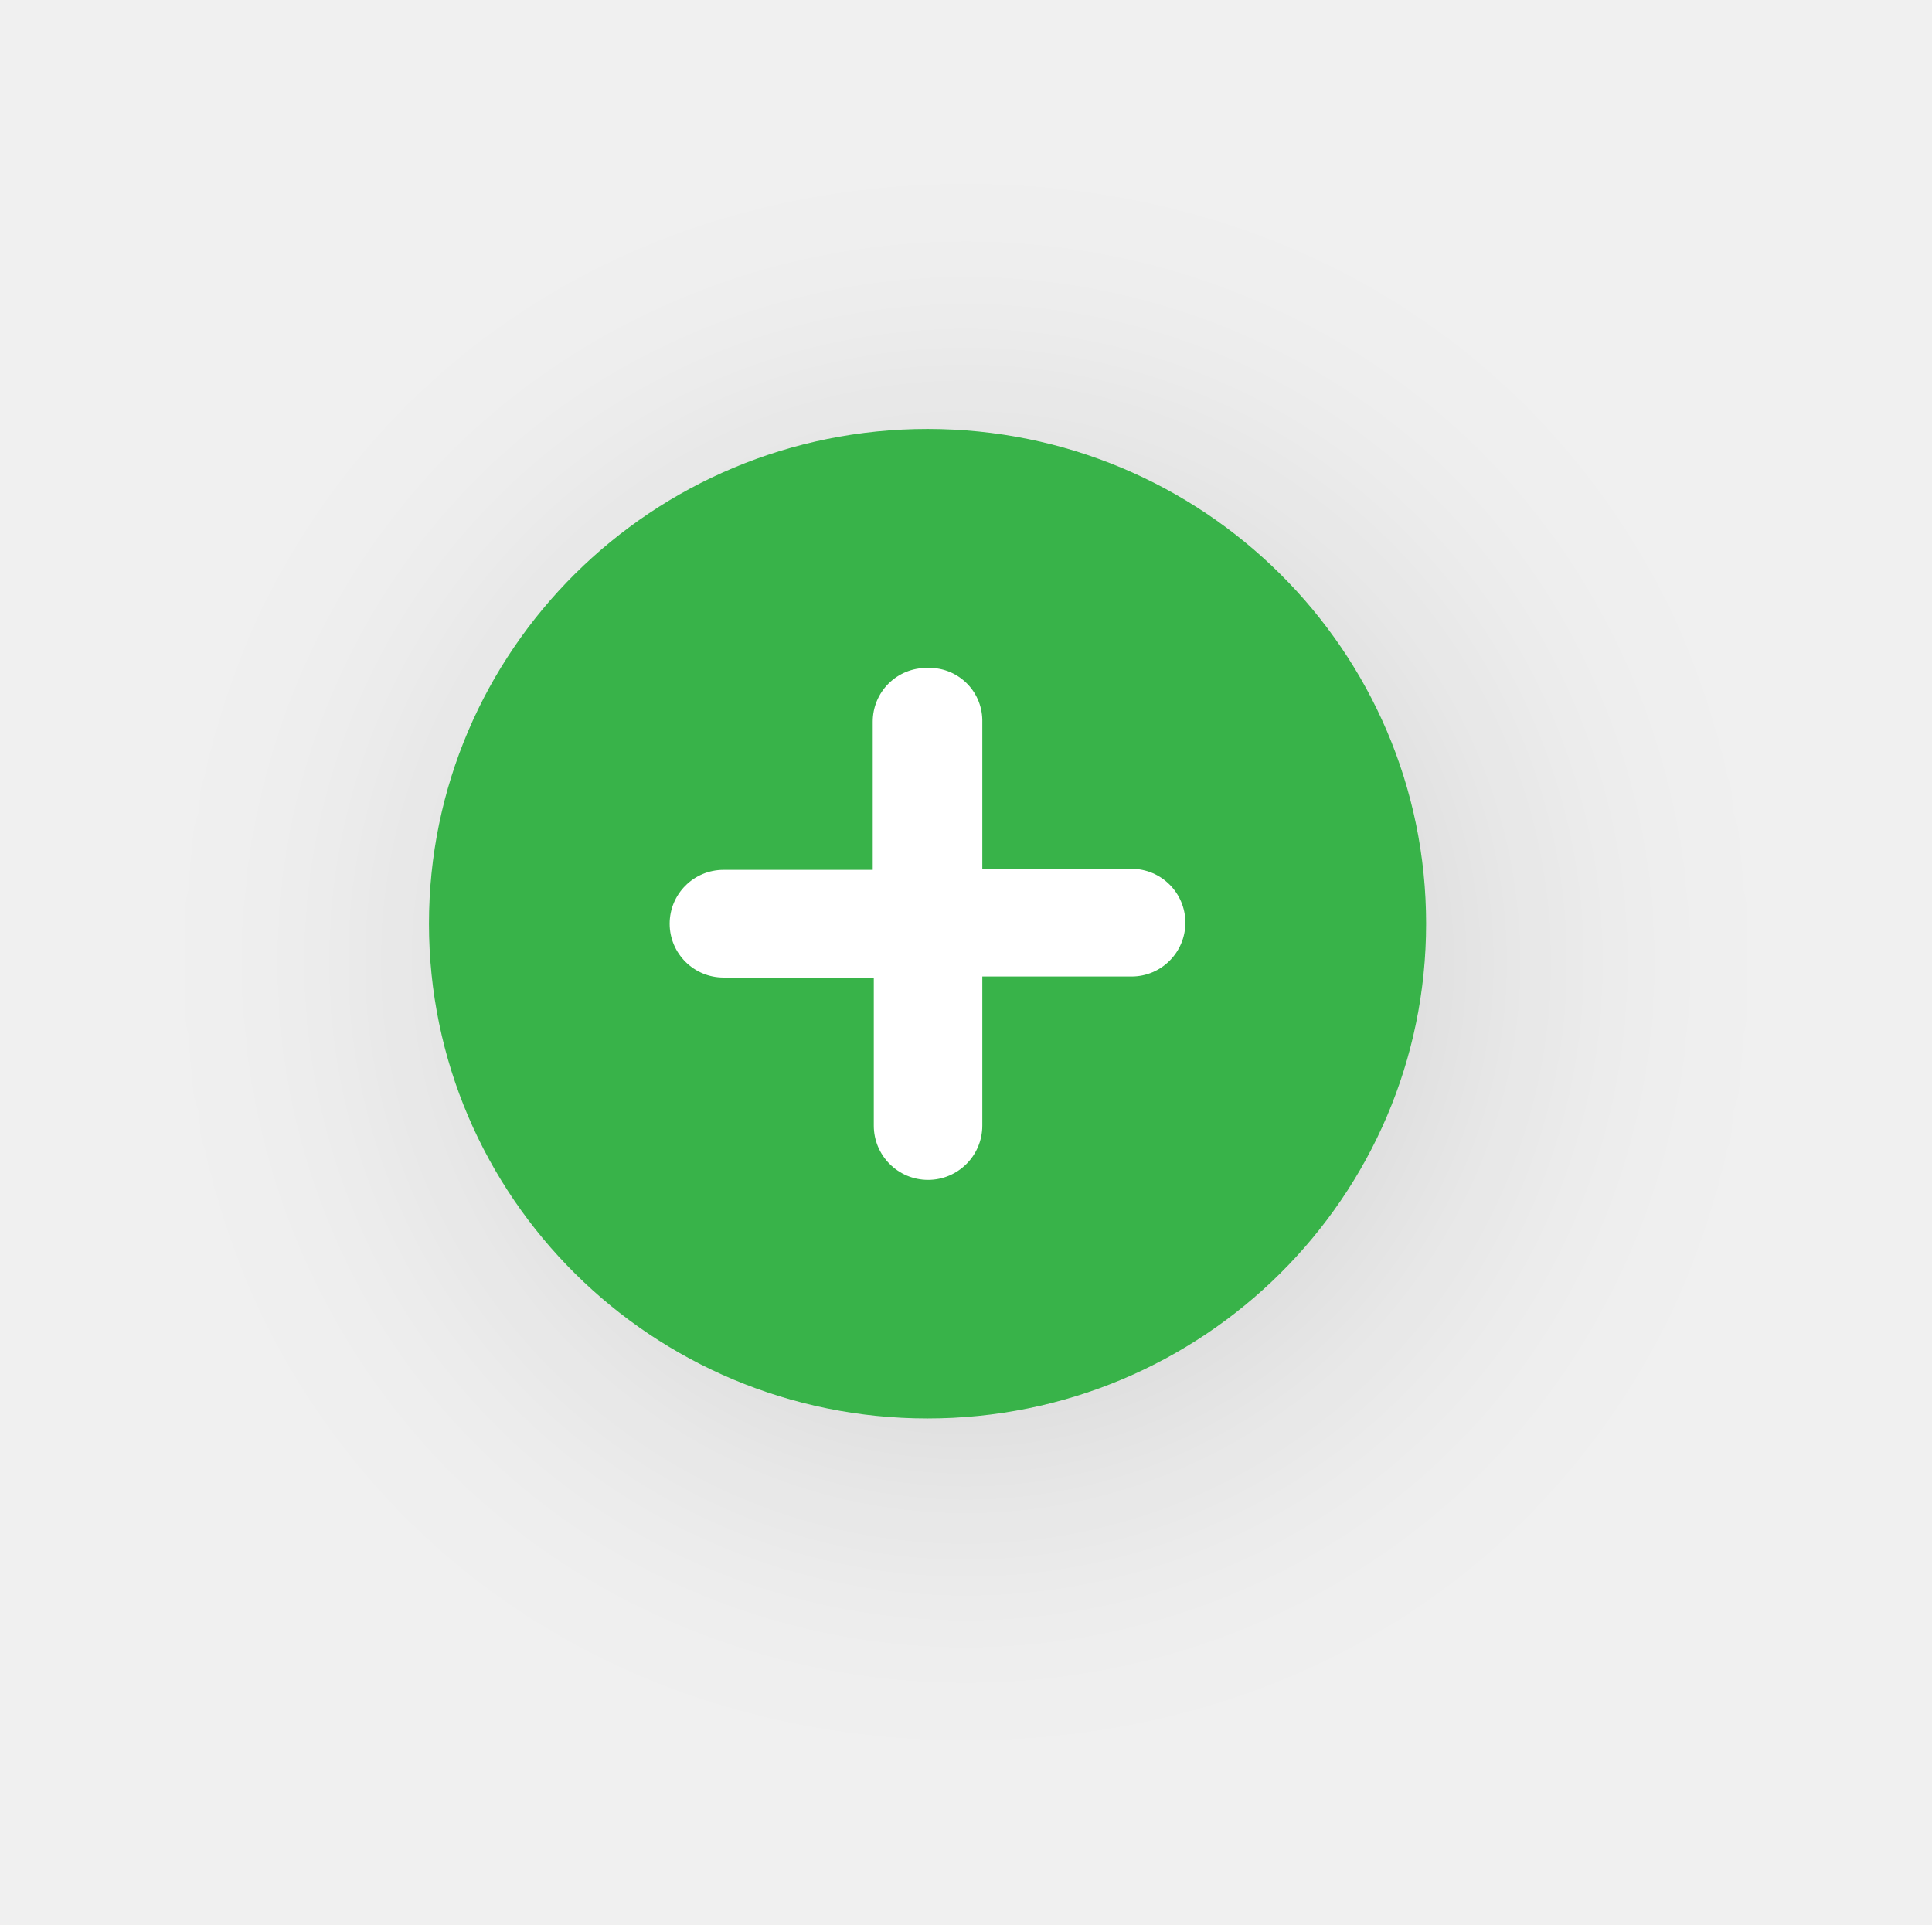
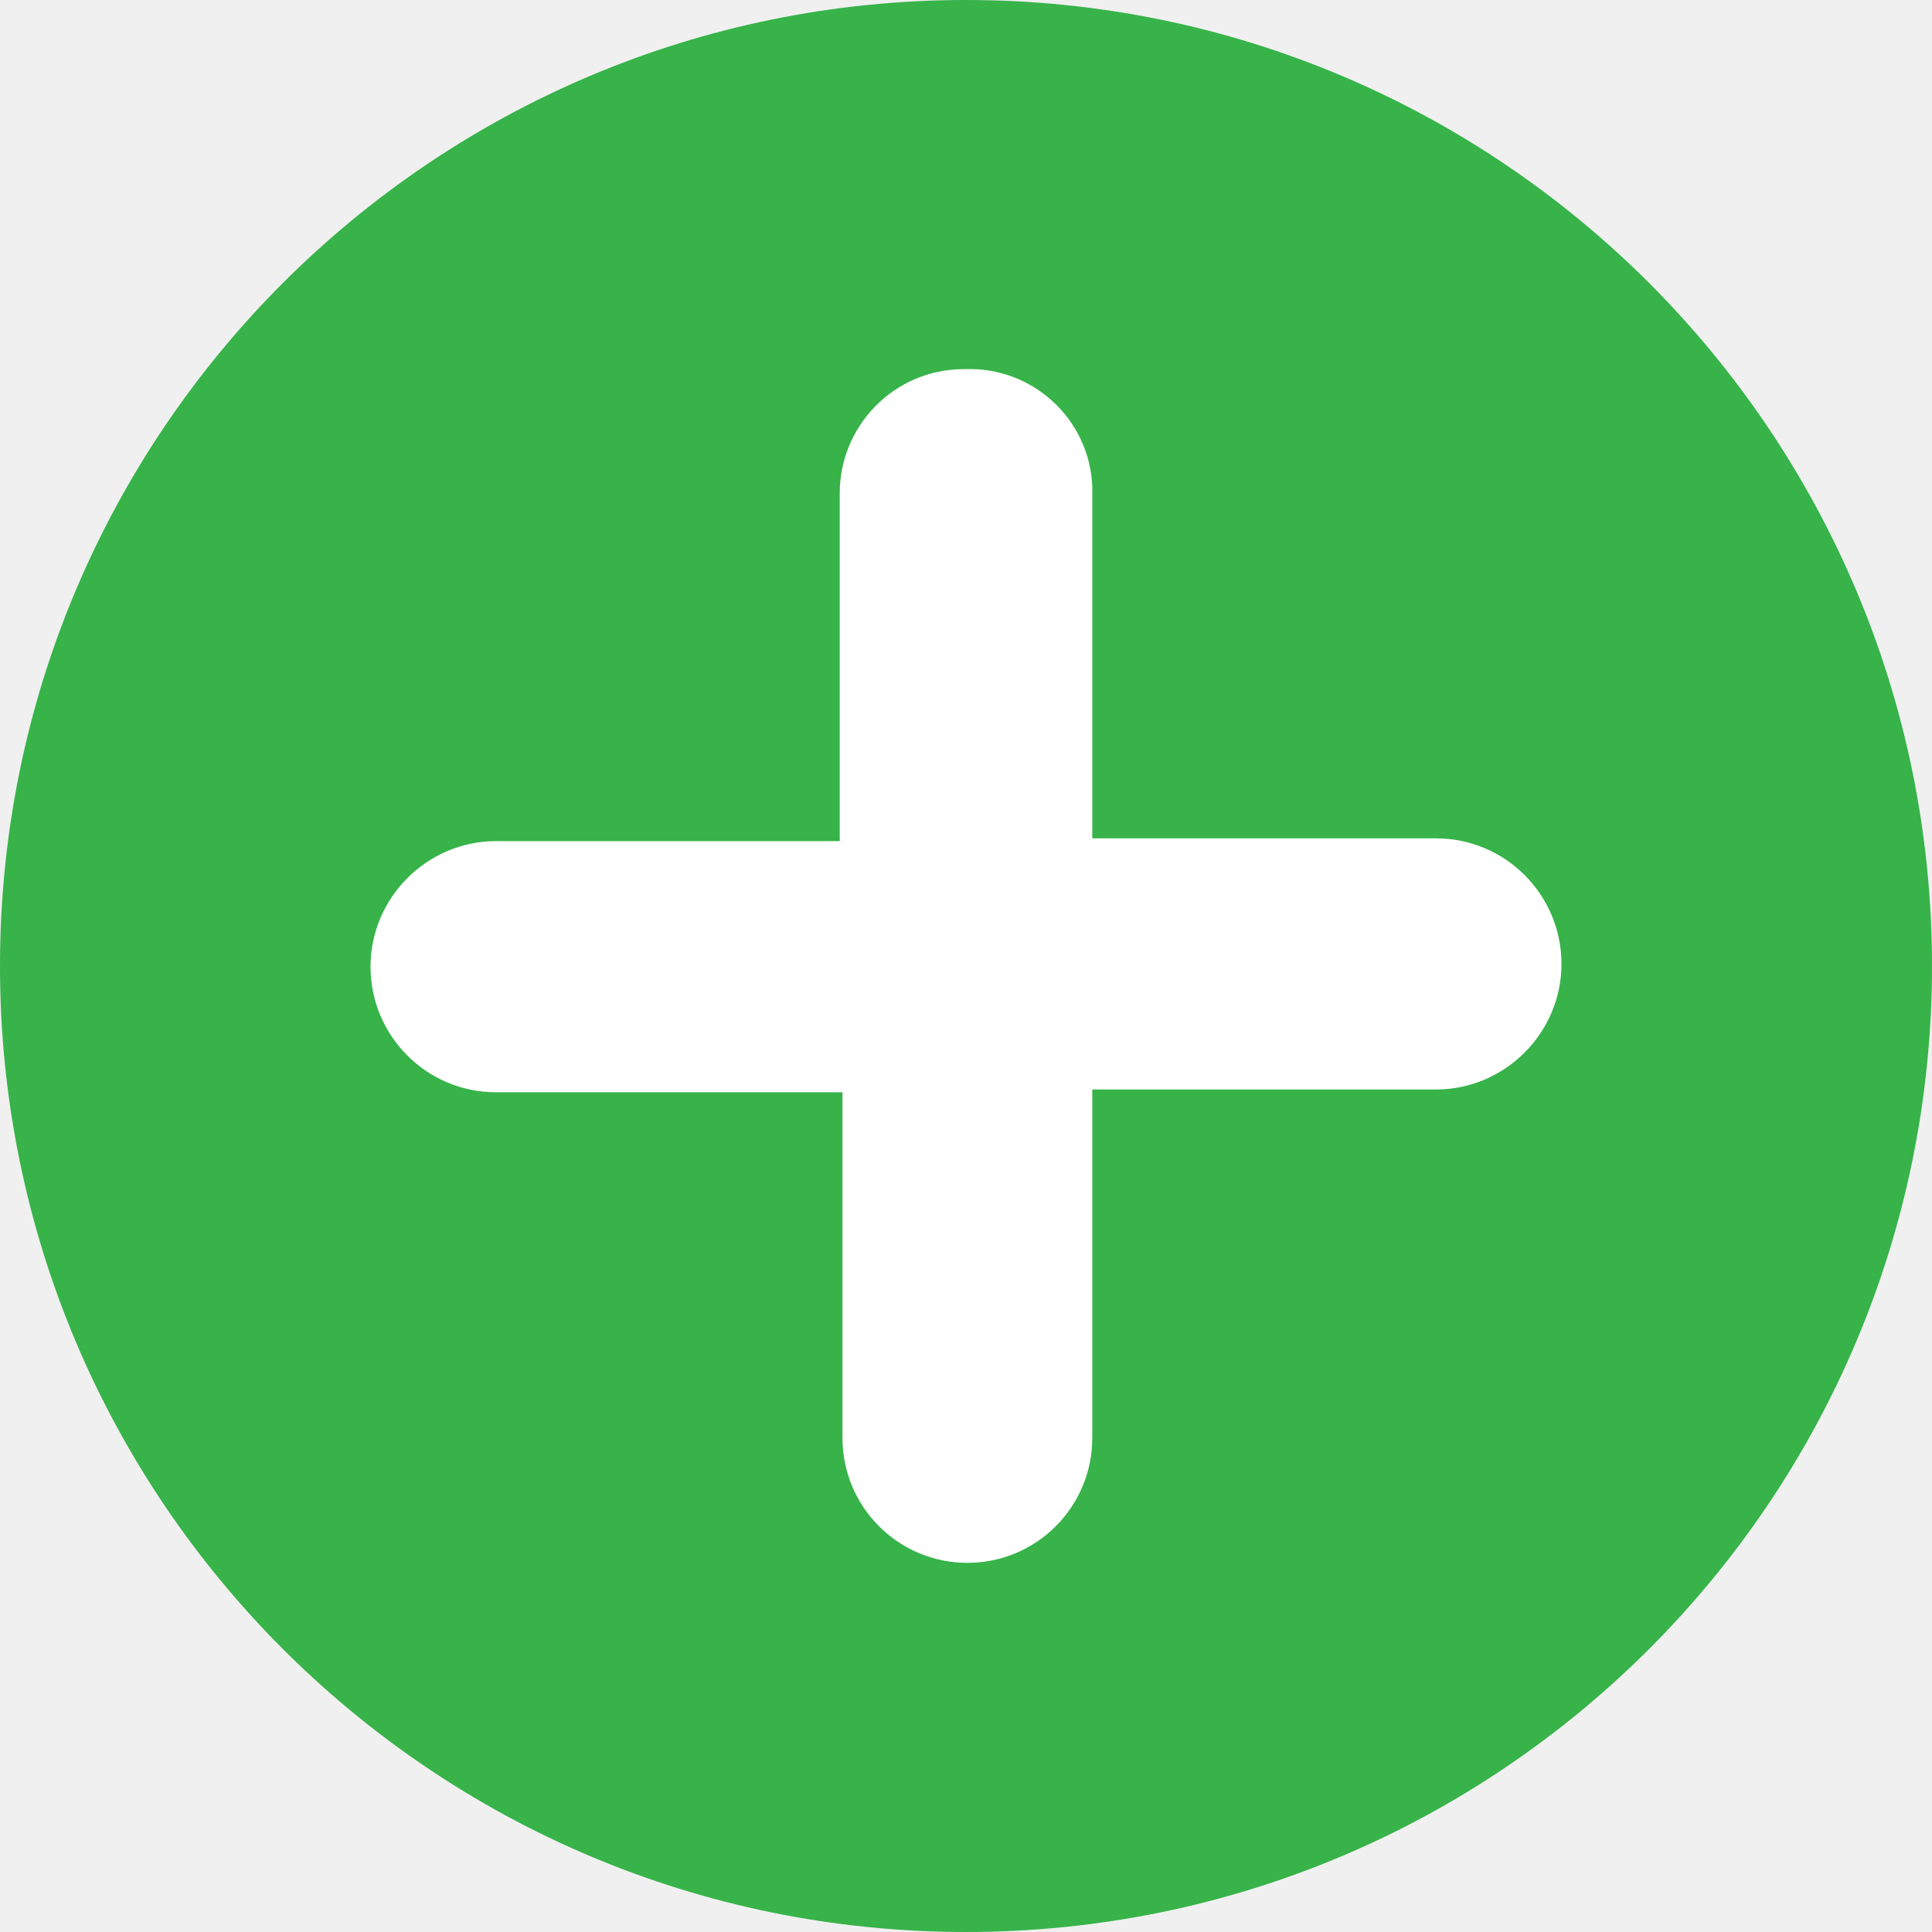
- <svg xmlns="http://www.w3.org/2000/svg" width="93" height="92.632" viewBox="0 0 93 92.632">
-   <defs>
-     <filter id="Ellipse_49" x="0" y="0" width="93" height="92.632" filterUnits="userSpaceOnUse">
-       <feOffset dx="1.851" dy="1.851" input="SourceAlpha" />
-       <feGaussianBlur stdDeviation="7.5" result="blur" />
-       <feFlood flood-opacity="0.122" />
-       <feComposite operator="in" in2="blur" />
-       <feComposite in="SourceGraphic" />
-     </filter>
-   </defs>
-   <g id="Group_1237" data-name="Group 1237" transform="translate(-638.351 -4866.351)">
-     <g id="Group_1219" data-name="Group 1219" transform="translate(659 4887)">
-       <g transform="matrix(1, 0, 0, 1, -20.65, -20.65)" filter="url(#Ellipse_49)">
-         <ellipse id="Ellipse_49-2" data-name="Ellipse 49" cx="24" cy="23.816" rx="24" ry="23.816" transform="translate(20.65 20.65)" fill="#37b34a" />
+ <svg xmlns="http://www.w3.org/2000/svg" version="1.1" id="Layer_1" x="0px" y="0px" viewBox="0 0 28 28" style="enable-background:new 0 0 28 28;" xml:space="preserve">
+   <style type="text/css">
+ 	.st0{fill:#37B34A;}
+ 	.st1{fill:#FFFFFF;}
+ </style>
+   <g>
+     <g id="Group_1219" transform="translate(0 0)">
+       <g transform="matrix(1, 0, 0, 1, -20.65, -20.65)">
+         <circle id="Ellipse_49-3" class="st0" cx="34.65" cy="34.65" r="14" />
      </g>
    </g>
-     <path id="Path_15468" data-name="Path 15468" d="M1026.945,1237.933v7.178h7.183a2.592,2.592,0,1,1,0,5.184h-7.183v7.179a2.612,2.612,0,0,1-5.224,0v-7.129h-7.234a2.592,2.592,0,1,1,0-5.184h7.183v-7.128a2.584,2.584,0,0,1,2.612-2.592A2.545,2.545,0,0,1,1026.945,1237.933Z" transform="translate(-341.309 3663.063)" fill="#fff" />
+     <path id="Path_15468_1_" class="st1" d="M15.83,7.1v5.05h4.98c1.01,0,1.82,0.82,1.82,1.82s-0.82,1.82-1.82,1.82h-4.98v5.05   c0,1-0.81,1.81-1.81,1.81s-1.81-0.81-1.81-1.81v-5.01H7.19c-1.01,0-1.82-0.82-1.82-1.82s0.82-1.82,1.82-1.82h4.98V7.17   c-0.01-0.99,0.78-1.81,1.78-1.82c0.01,0,0.02,0,0.03,0c0.98-0.04,1.81,0.72,1.85,1.7C15.83,7.07,15.83,7.09,15.83,7.1z" />
+   </g>
+   <g id="Group_1219-2" transform="translate(0.492 0)">
+     <g transform="matrix(1, 0, 0, 1, -20.65, -103.3)">
+       <circle id="Ellipse_49-4" class="st0" cx="-5.56" cy="117.3" r="14" />
+     </g>
+   </g>
+   <g>
+     <path id="Path_15469" class="st1" d="M-24.08,15.24h4.6c0.97,0.05,1.72,0.87,1.67,1.84c-0.04,0.91-0.77,1.63-1.67,1.67l-3.14,0.03   h-9.42c-0.97-0.05-1.72-0.88-1.66-1.85c0.05-0.9,0.77-1.62,1.66-1.66h4.6L-24.08,15.24z" />
+     <path id="Path_15529" class="st1" d="M-24.08,8.78h4.6c0.97,0.05,1.72,0.87,1.67,1.84c-0.04,0.91-0.77,1.63-1.67,1.67l-3.14,0.03   h-9.42c-0.97-0.05-1.72-0.88-1.66-1.85c0.05-0.9,0.77-1.62,1.66-1.66h4.6L-24.08,8.78z" />
  </g>
</svg>
